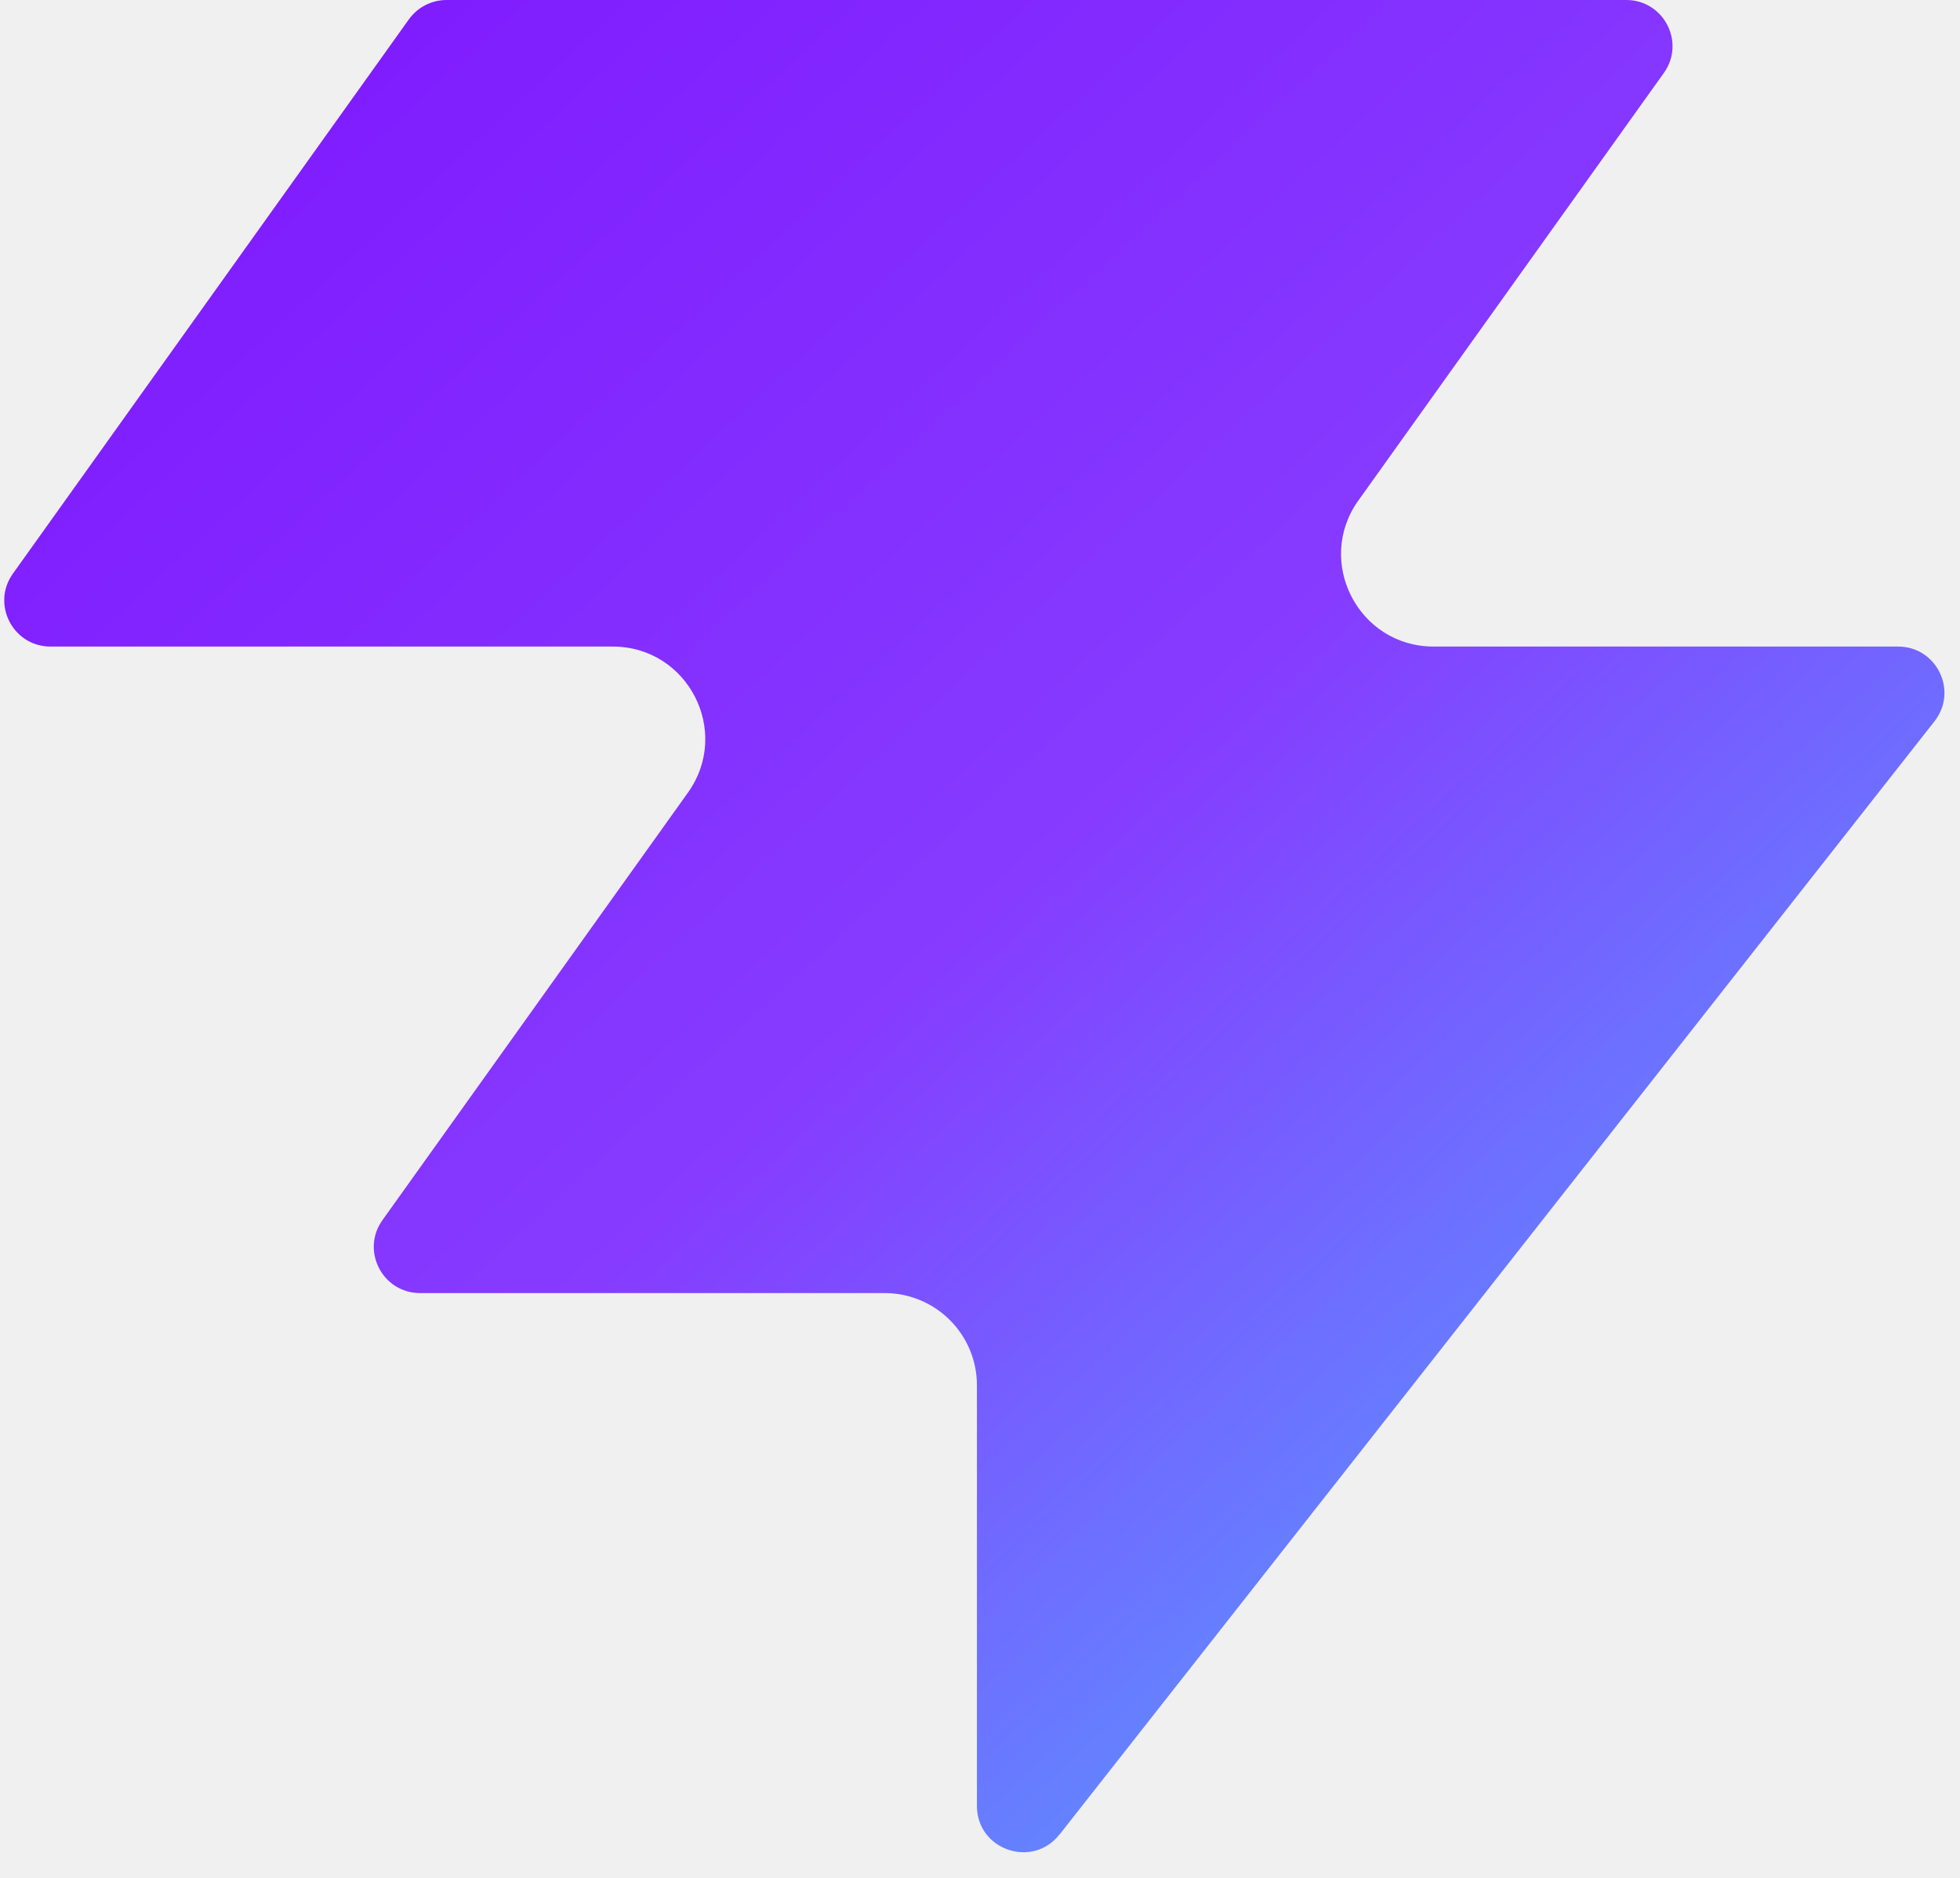
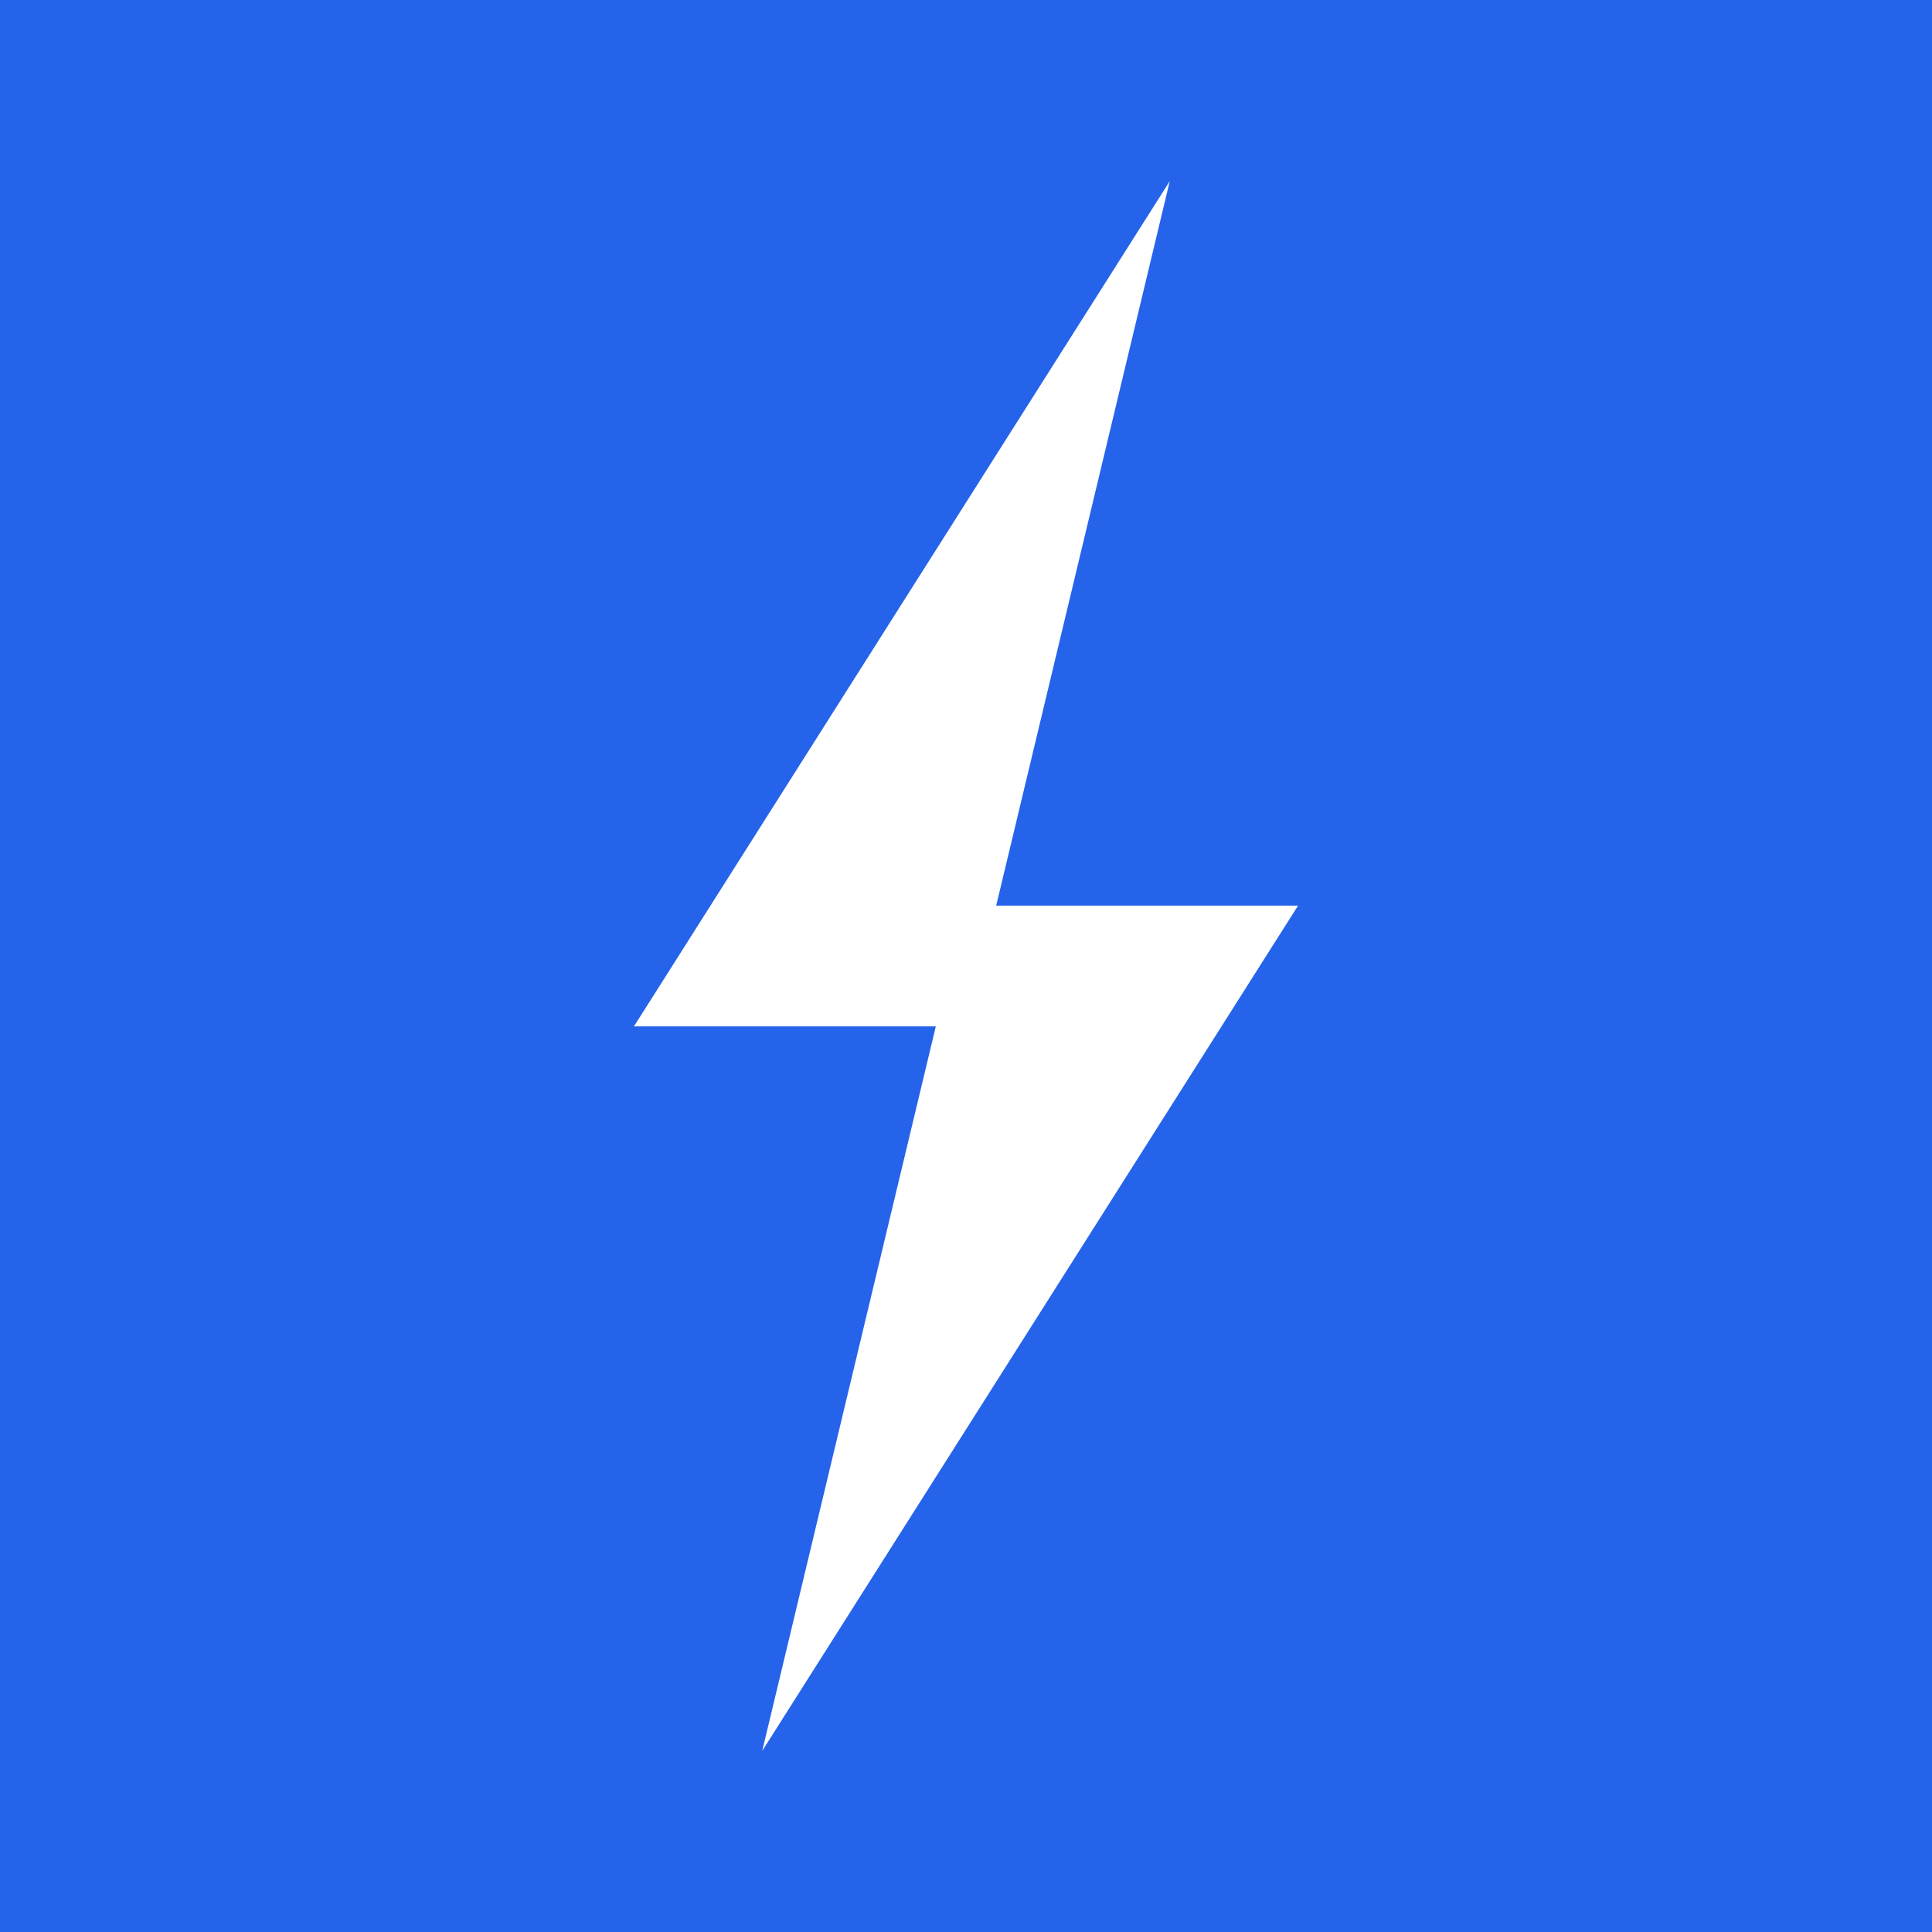
- <svg xmlns="http://www.w3.org/2000/svg" width="48" height="46" viewBox="0 0 48 46">
-   <defs>
-     <linearGradient id="bolt-gradient" x1="0%" y1="0%" x2="100%" y2="100%">
-       <stop offset="0%" stop-color="#7e14ff" />
-       <stop offset="50%" stop-color="#863bff" />
-       <stop offset="100%" stop-color="#47bfff" />
-     </linearGradient>
-   </defs>
-   <path fill="url(#bolt-gradient)" d="M25.946 44.938c-.664.845-2.021.375-2.021-.698V33.937a2.26 2.26 0 0 0-2.262-2.262H10.287c-.92 0-1.456-1.04-.92-1.788l7.48-10.471c1.07-1.497 0-3.578-1.842-3.578H1.237c-.92 0-1.456-1.04-.92-1.788L10.013.474c.214-.297.556-.474.92-.474h28.894c.92 0 1.456 1.04.92 1.788l-7.48 10.471c-1.07 1.498 0 3.579 1.842 3.579h11.377c.943 0 1.473 1.088.89 1.83L25.947 44.94z" />
+ <svg xmlns="http://www.w3.org/2000/svg" viewBox="0 0 512 512" width="512" height="512">
+   <rect width="512" height="512" fill="#2563eb" />
+   <path d="M310 48 L168 272 h80 L202 464 L344 240 h-80 Z" fill="#ffffff" />
</svg>
